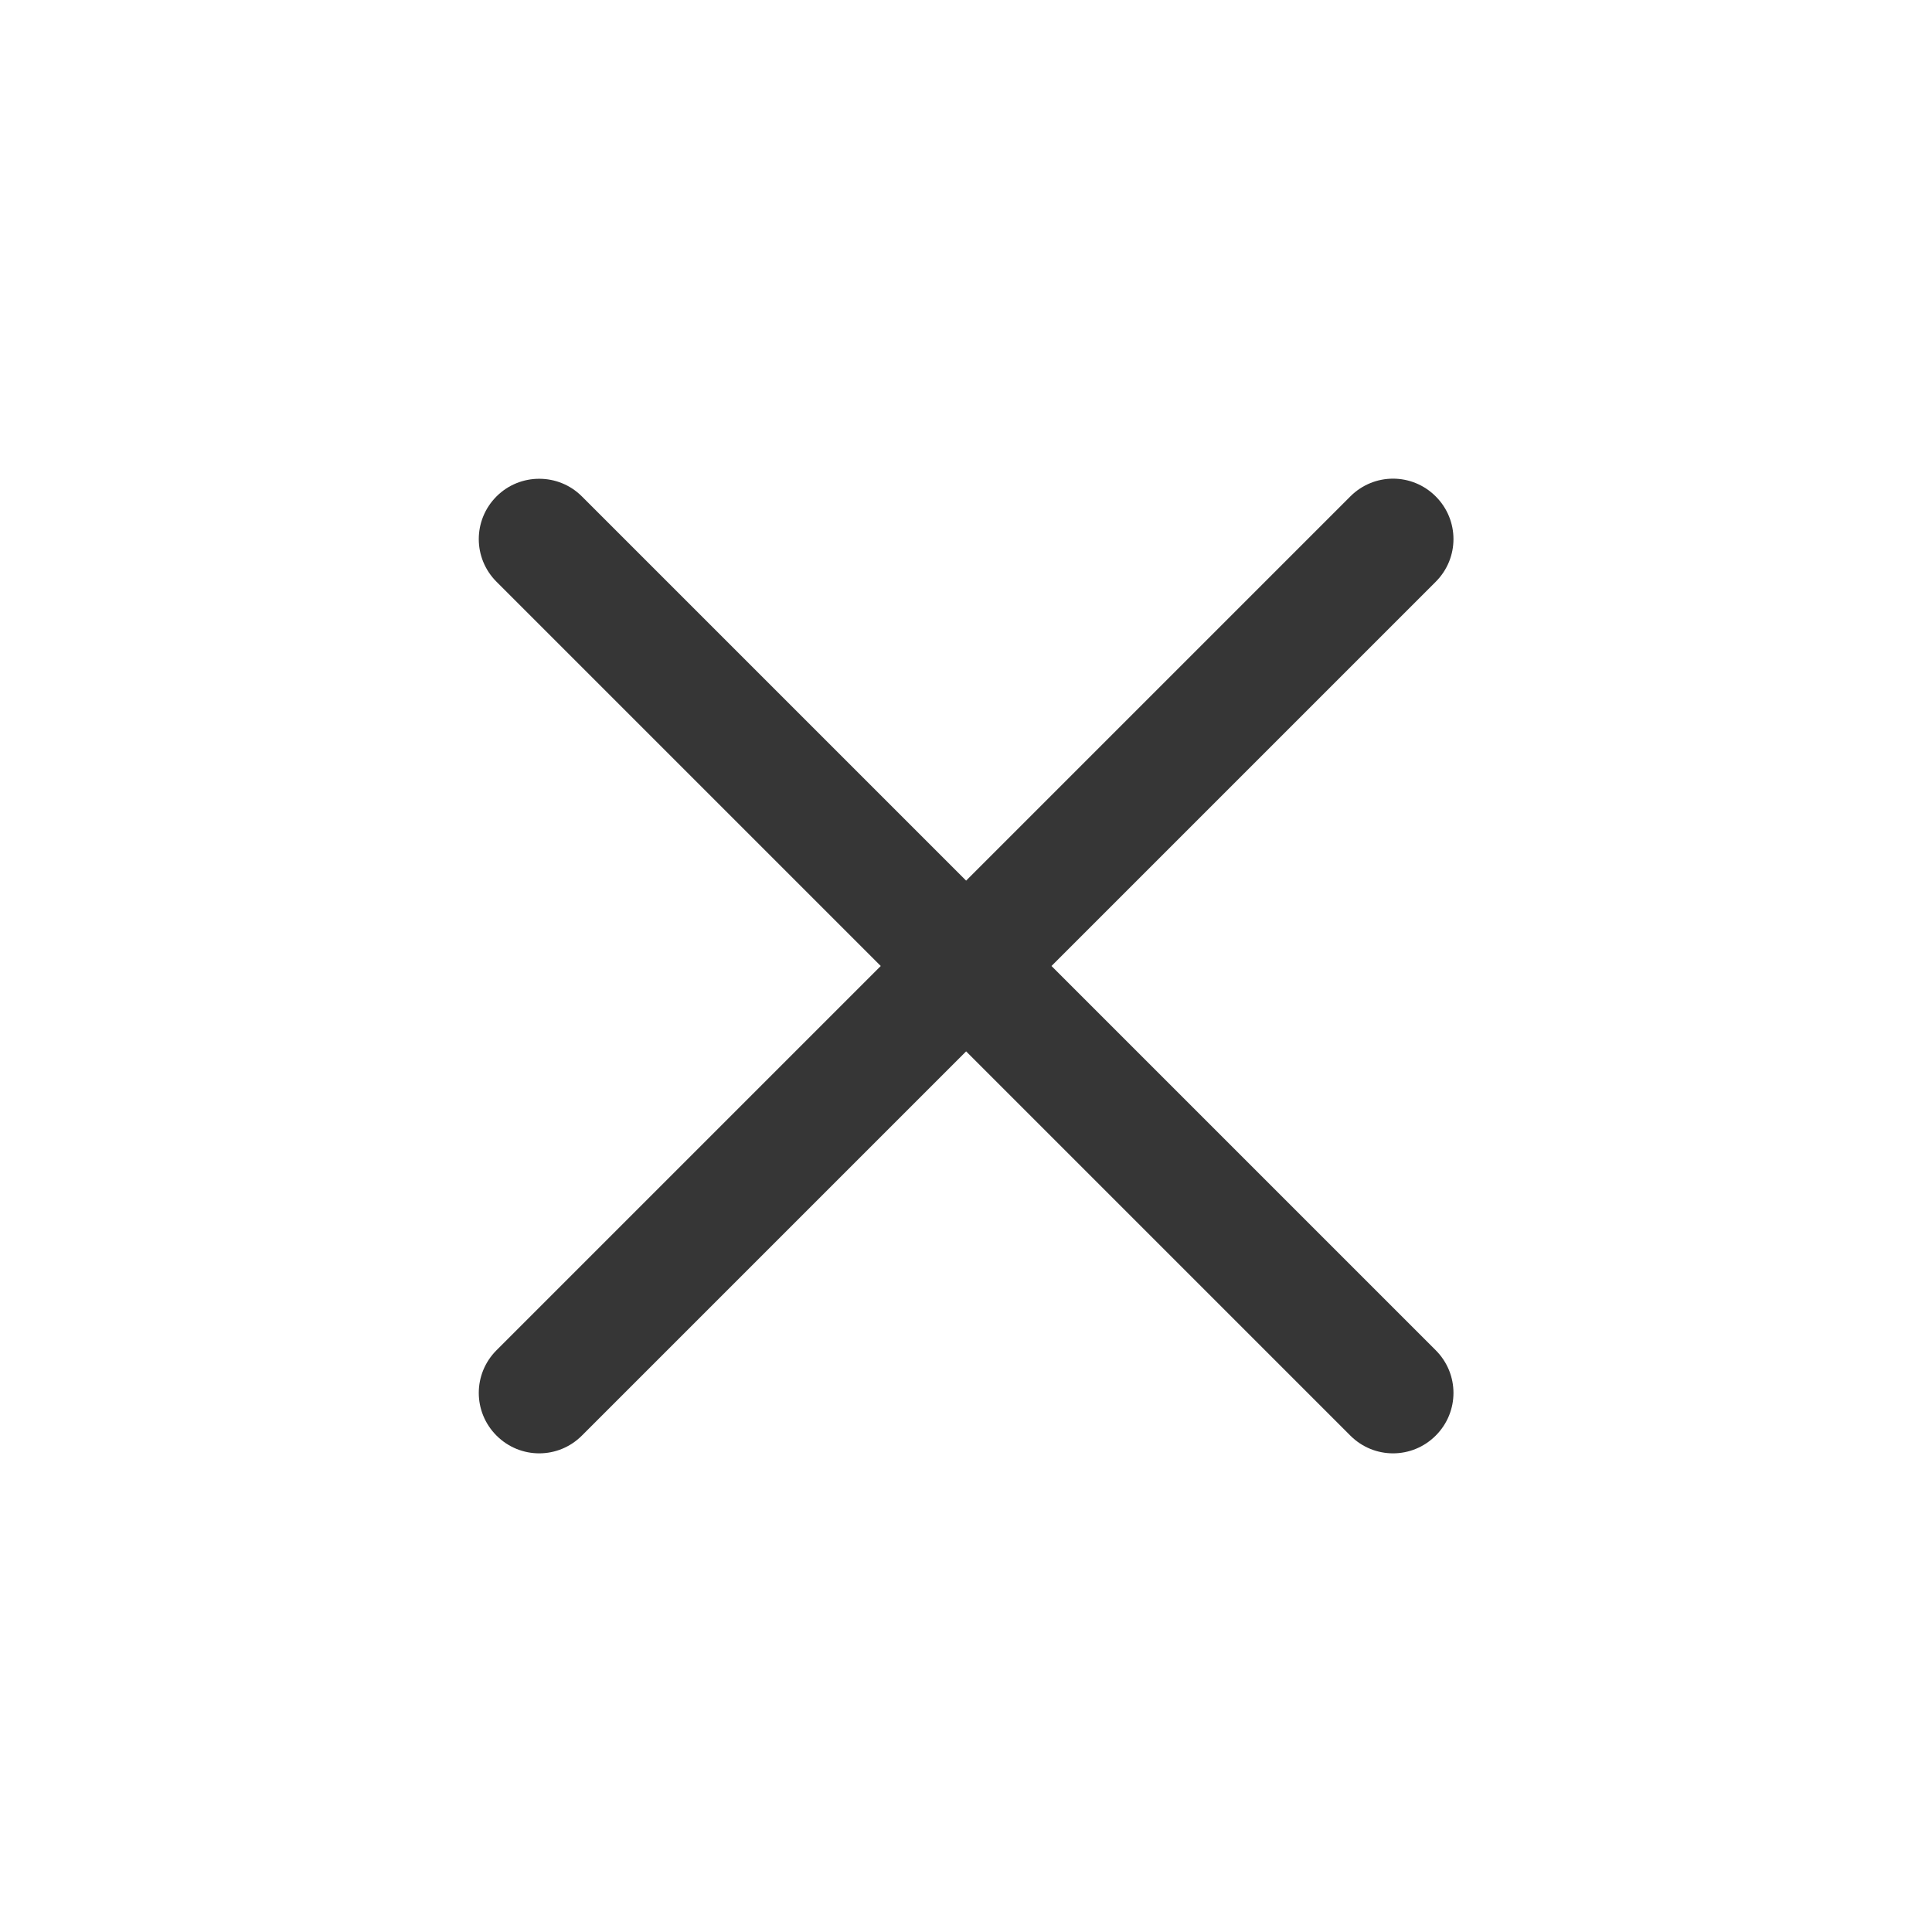
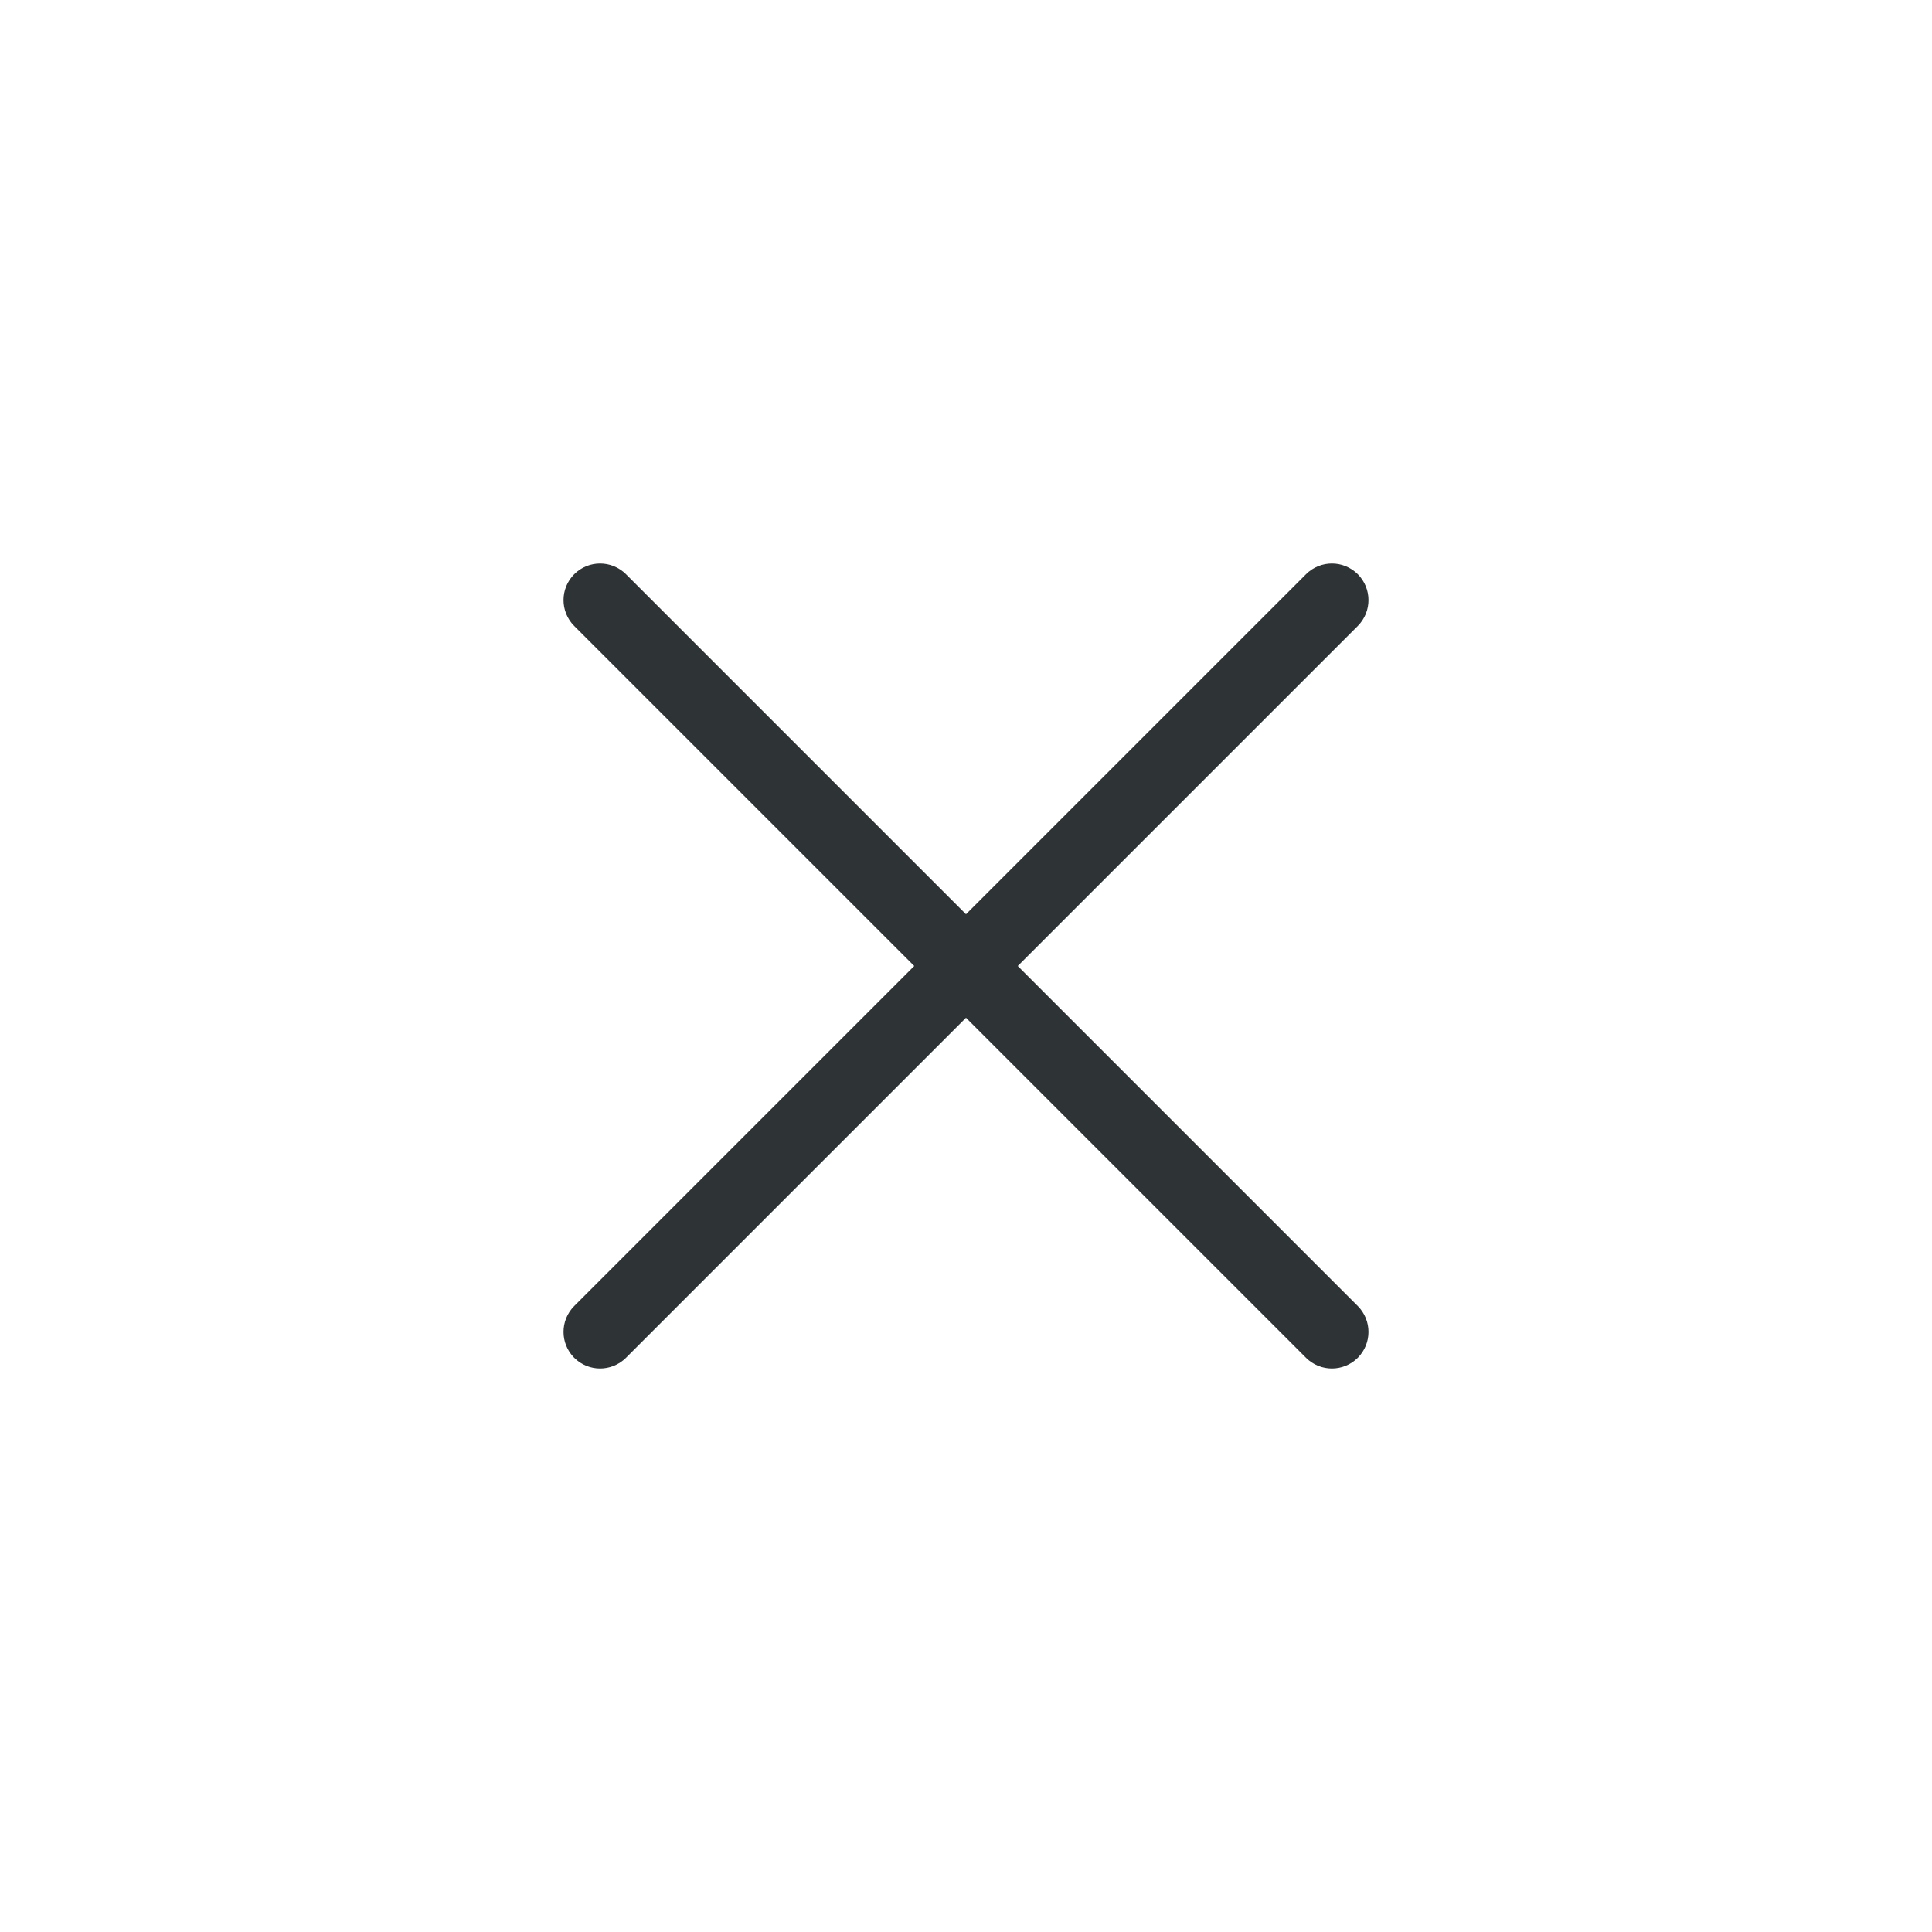
- <svg xmlns="http://www.w3.org/2000/svg" width="16" height="16" version="1.1">
-   <path d="m4.465 3.965c-0.128 0-0.256 0.049-0.353 0.146-0.196 0.196-0.196 0.511 0 0.707l3.182 3.182-3.182 3.182c-0.196 0.196-0.196 0.511 0 0.707 0.196 0.196 0.511 0.196 0.707 0l3.182-3.182 3.182 3.182c0.196 0.196 0.511 0.196 0.707 0 0.196-0.196 0.196-0.511 0-0.707l-3.182-3.182 3.182-3.182c0.196-0.196 0.196-0.511 0-0.707-0.196-0.196-0.511-0.196-0.707 0l-3.182 3.182-3.182-3.182c-0.098-0.098-0.226-0.146-0.353-0.146z" fill="#363636" stroke-linecap="round" stroke-linejoin="round" stroke-width="1.915" style="paint-order:stroke fill markers" />
+ <svg xmlns="http://www.w3.org/2000/svg" width="24" height="24" viewBox="0 0 24 24" fill="none">
+   <path d="M16.224 7.133C16.402 6.956 16.689 6.956 16.867 7.133C17.044 7.311 17.044 7.598 16.867 7.776L12.643 12L16.867 16.224C17.044 16.402 17.044 16.689 16.867 16.867C16.689 17.044 16.402 17.044 16.224 16.867L12 12.643L7.776 16.867C7.598 17.044 7.311 17.044 7.133 16.867C6.956 16.689 6.956 16.402 7.133 16.224L11.357 12L7.133 7.776C6.956 7.598 6.956 7.311 7.133 7.133C7.311 6.956 7.598 6.956 7.776 7.133L12 11.357L16.224 7.133Z" fill="#2e3436" />
</svg>
